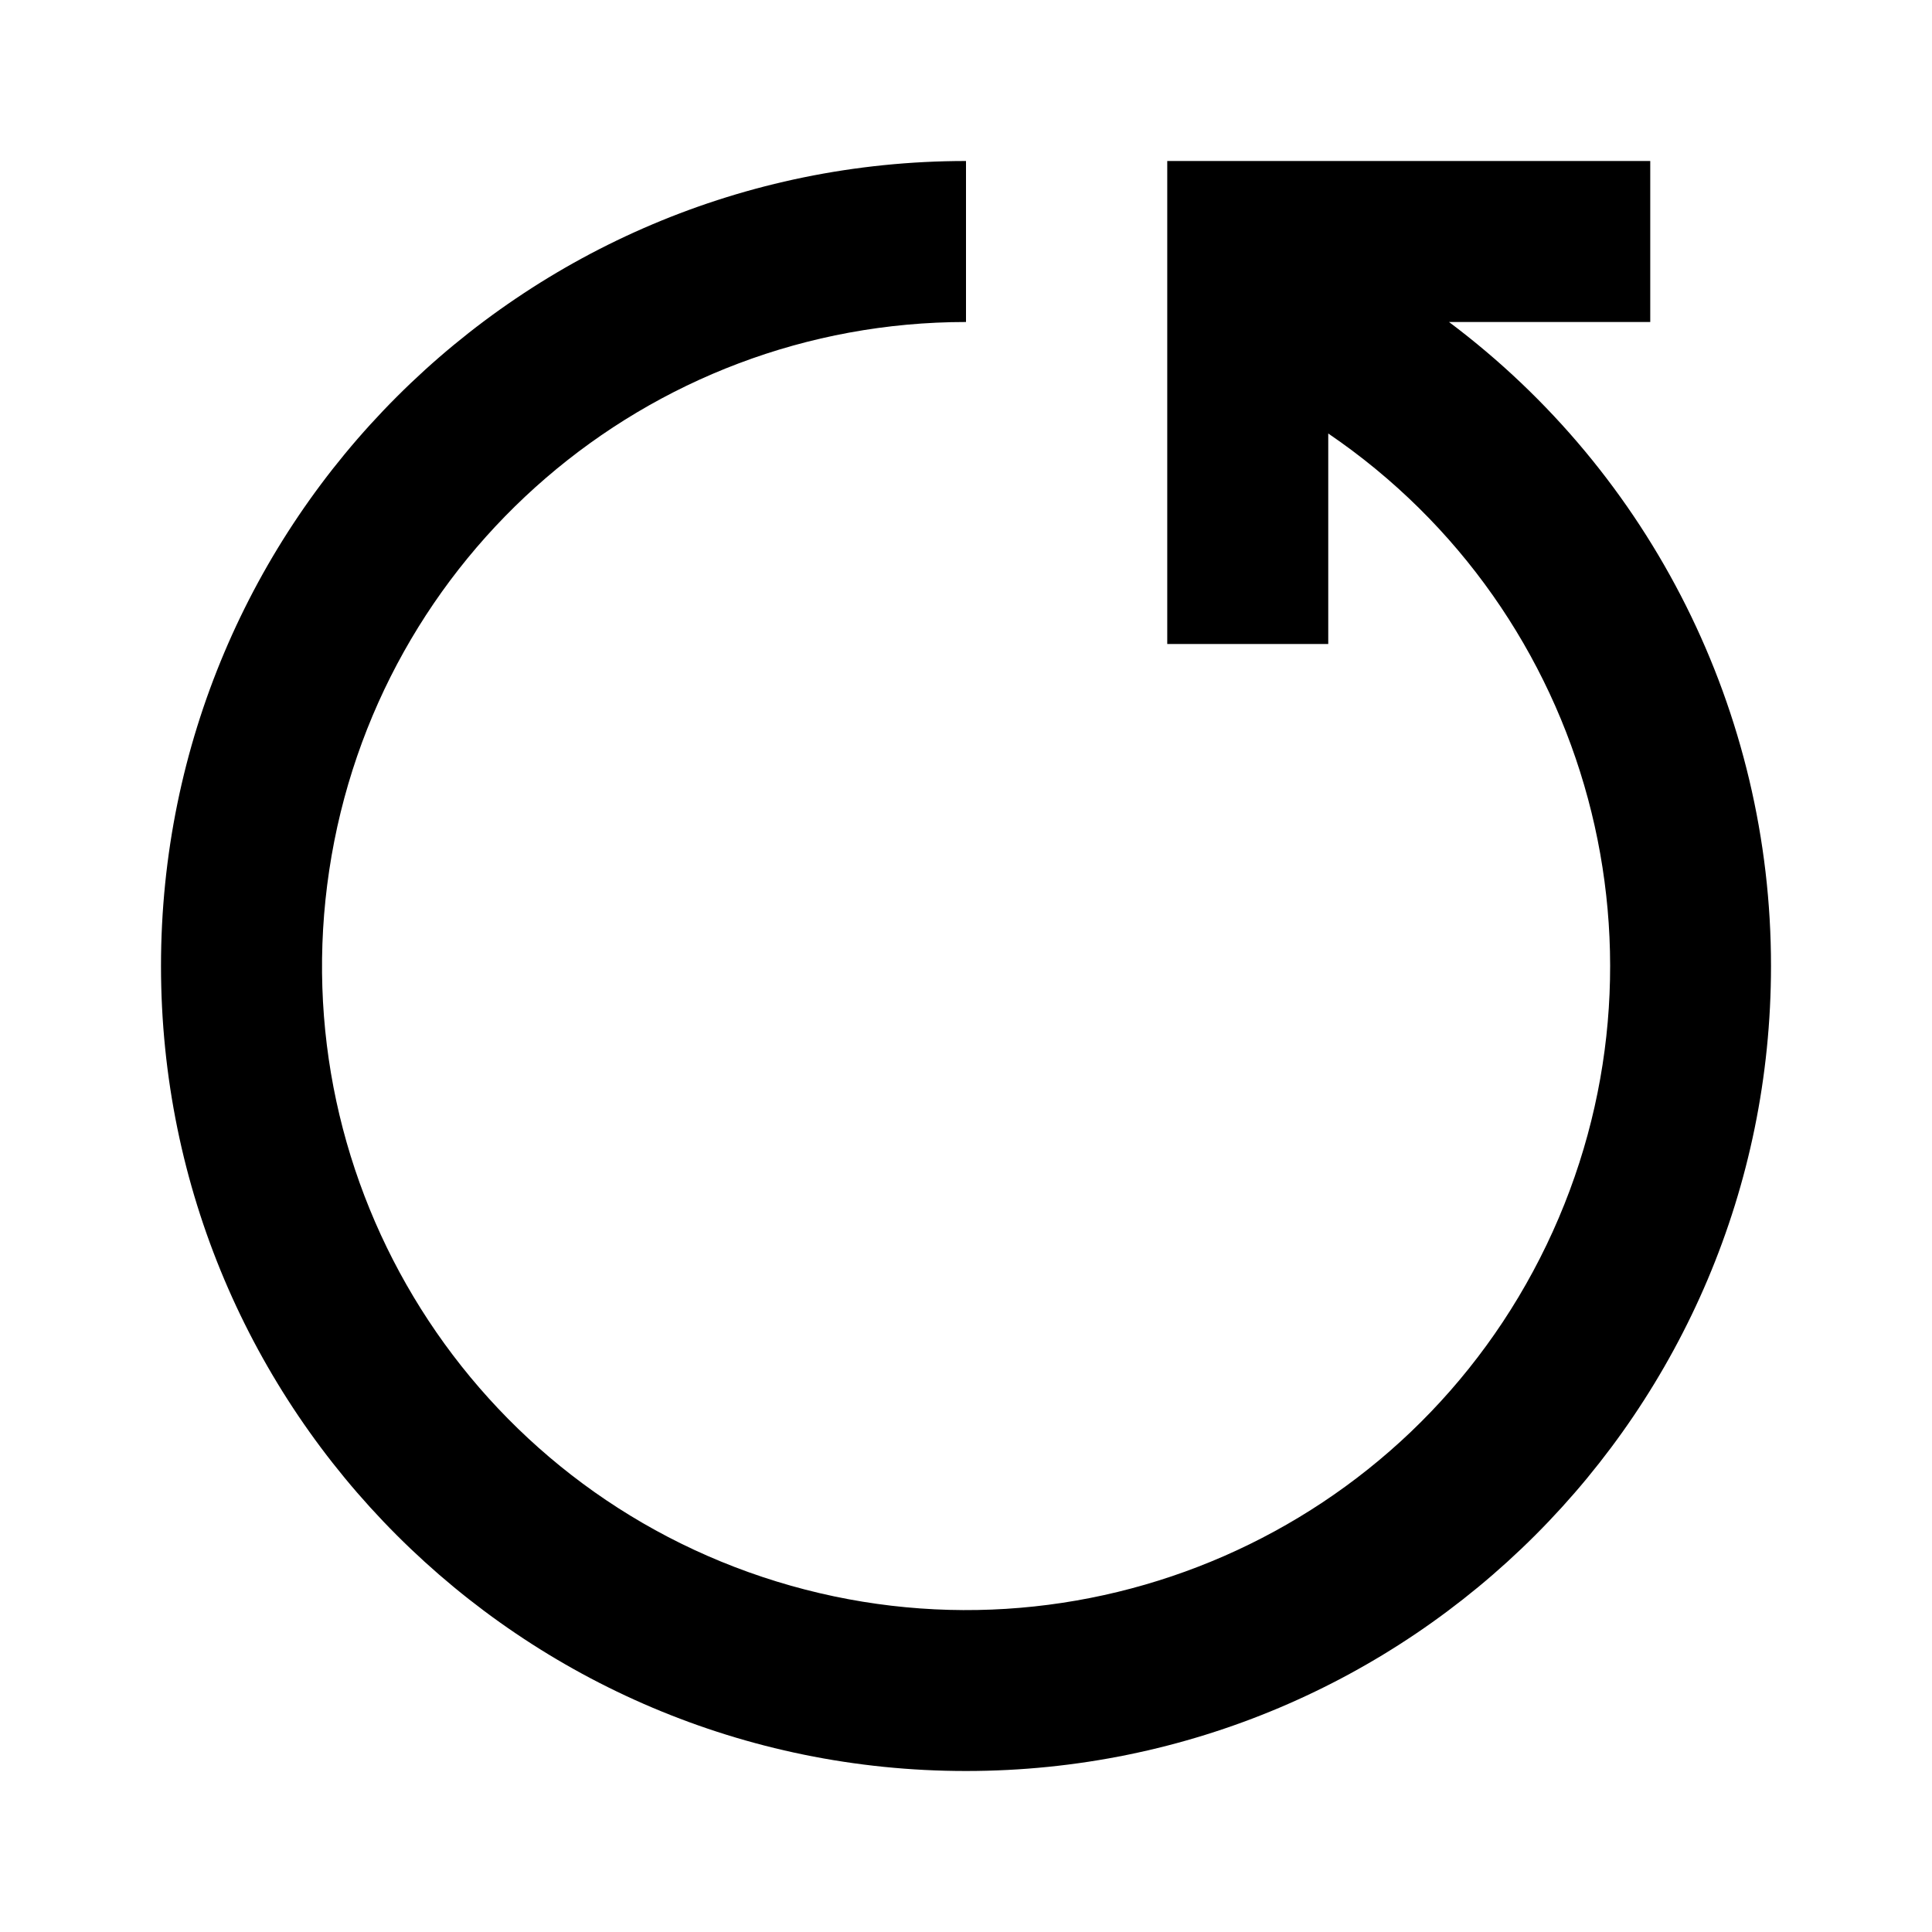
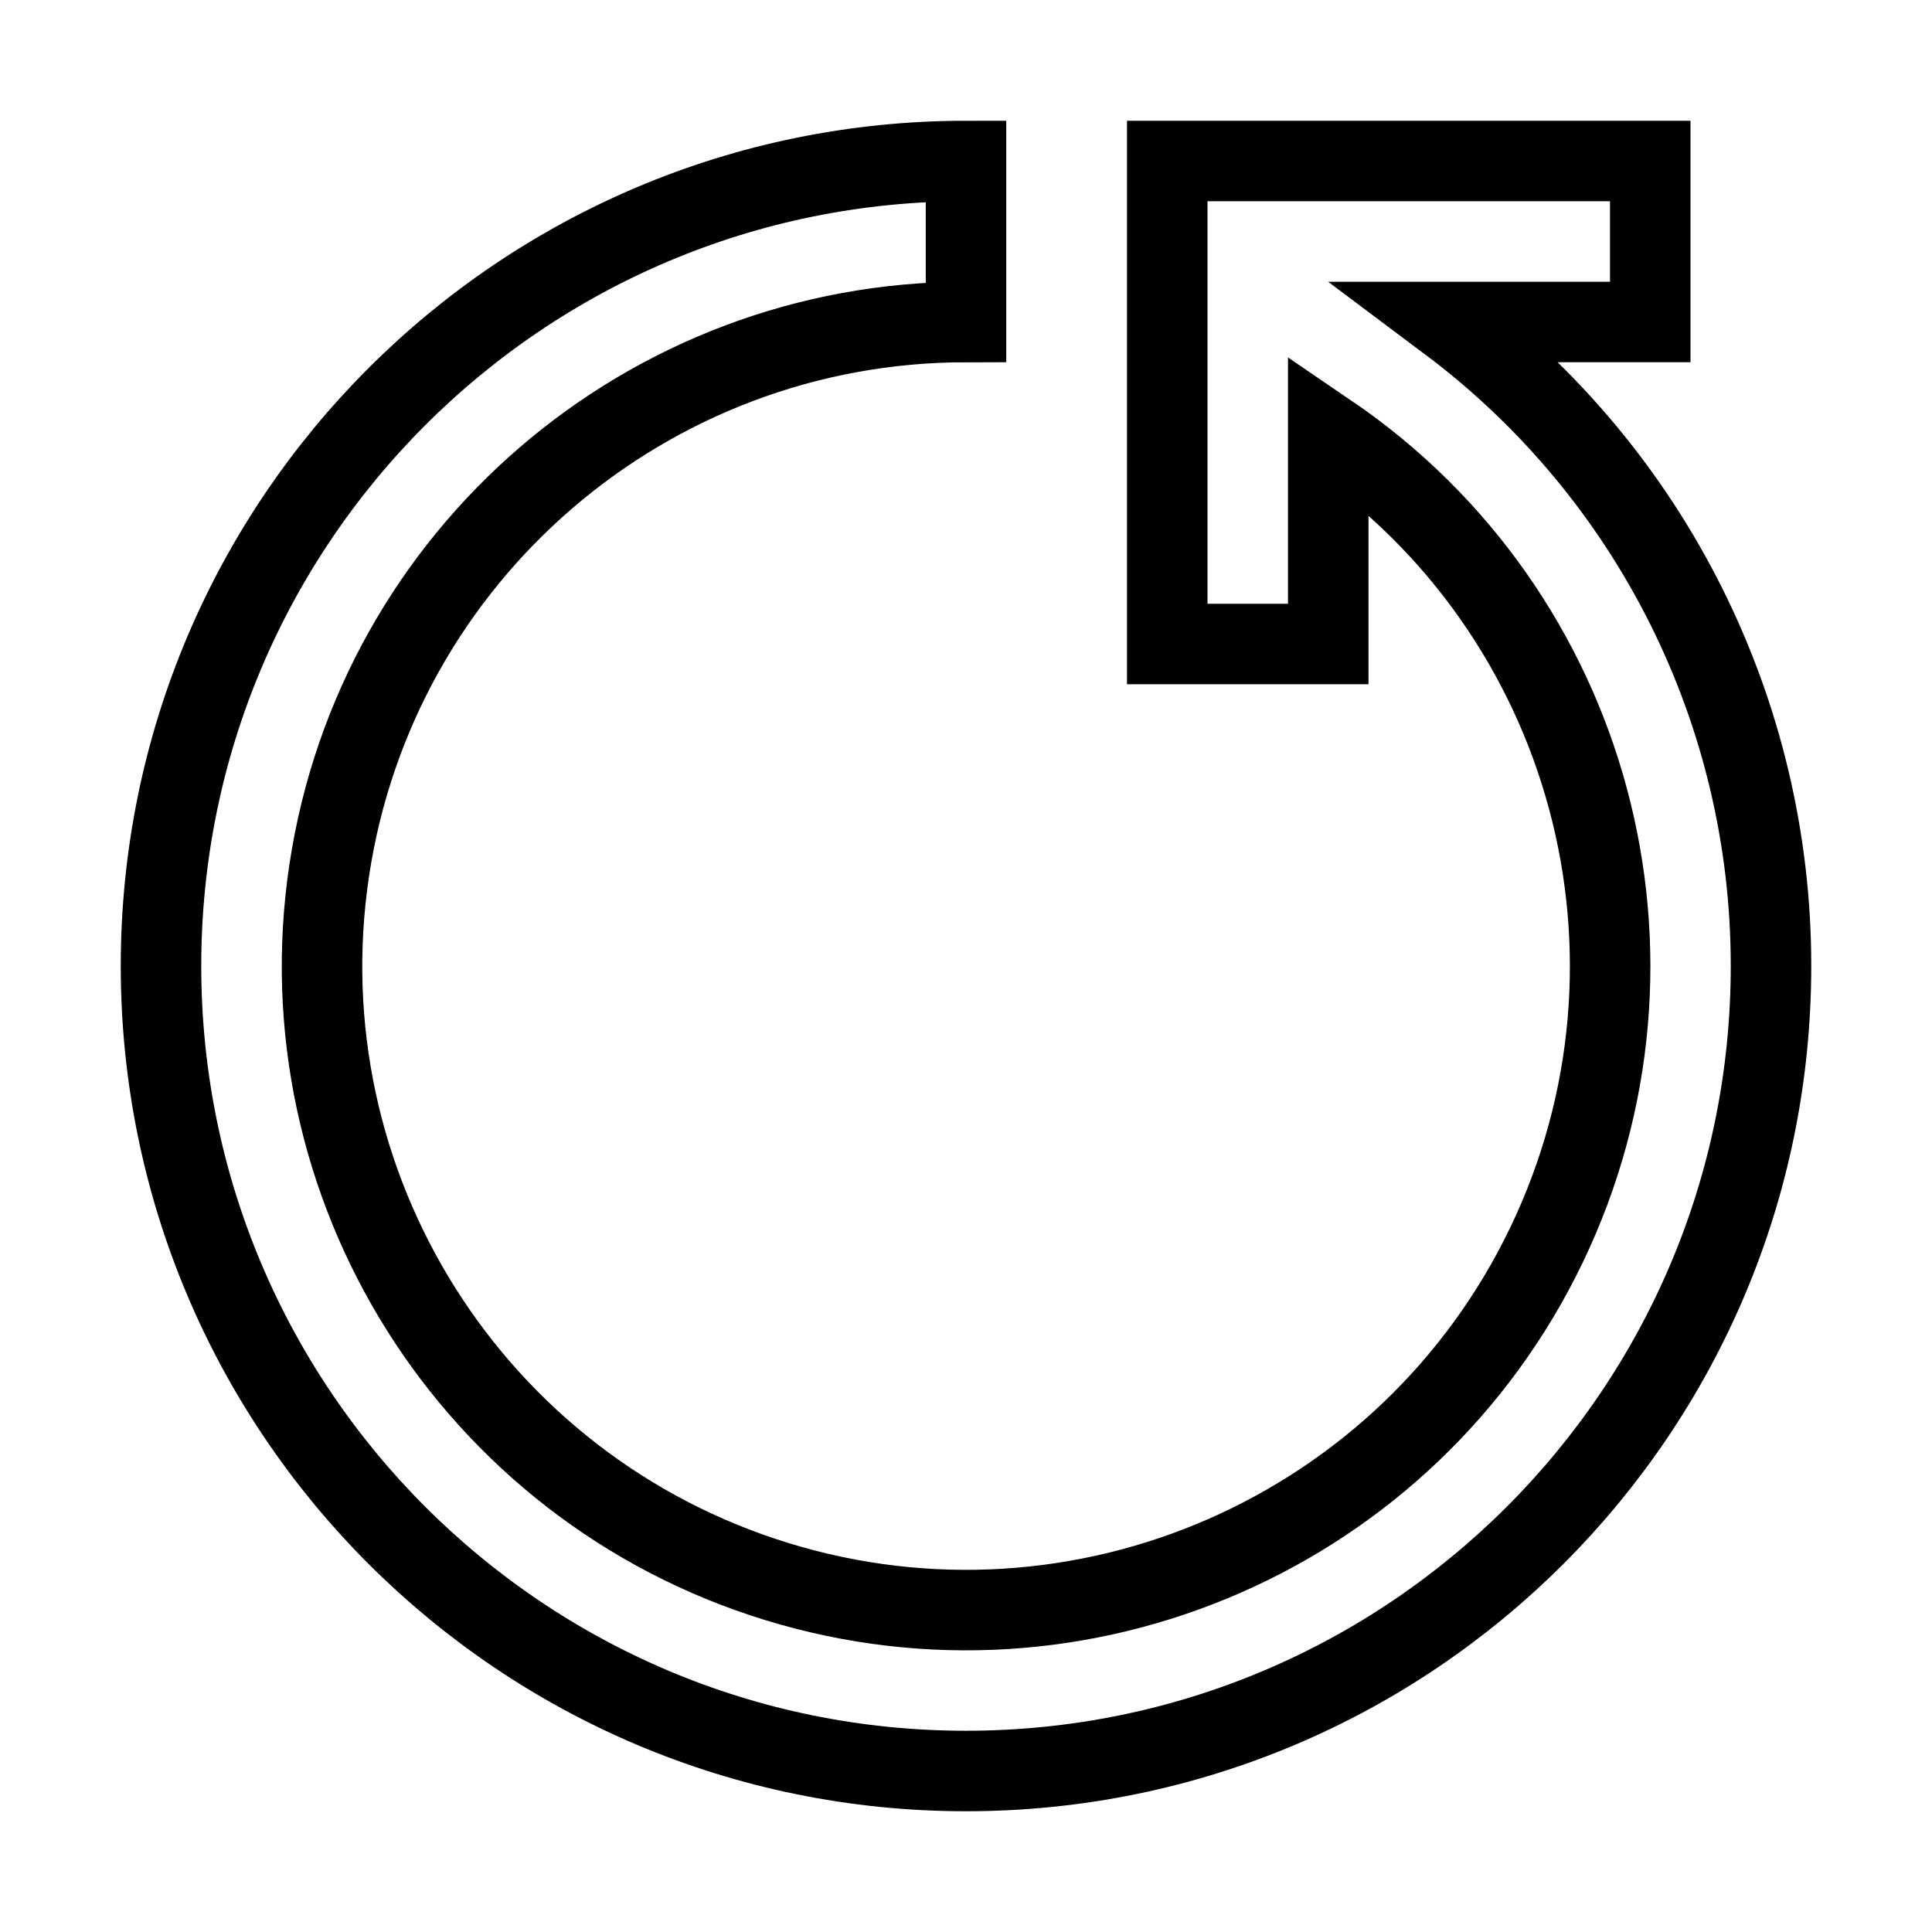
- <svg xmlns="http://www.w3.org/2000/svg" width="512" height="512" viewBox="0 0 24 24" fill="#000000">
-   <path fill="#000000" d="M22 12c0 5.523-4.477 10-10 10S2 17.523 2 12S6.477 2 12 2v2a8 8 0 1 0 4.5 1.385V8h-2V2h6v2H18a9.99 9.99 0 0 1 4 8" />
+ <svg xmlns="http://www.w3.org/2000/svg" width="512" height="512" viewBox="0 0 24 24" fill="none" stroke="currentColor">
+   <path d="M22 12c0 5.523-4.477 10-10 10S2 17.523 2 12S6.477 2 12 2v2a8 8 0 1 0 4.5 1.385V8h-2V2h6v2H18a9.99 9.99 0 0 1 4 8" />
</svg>
